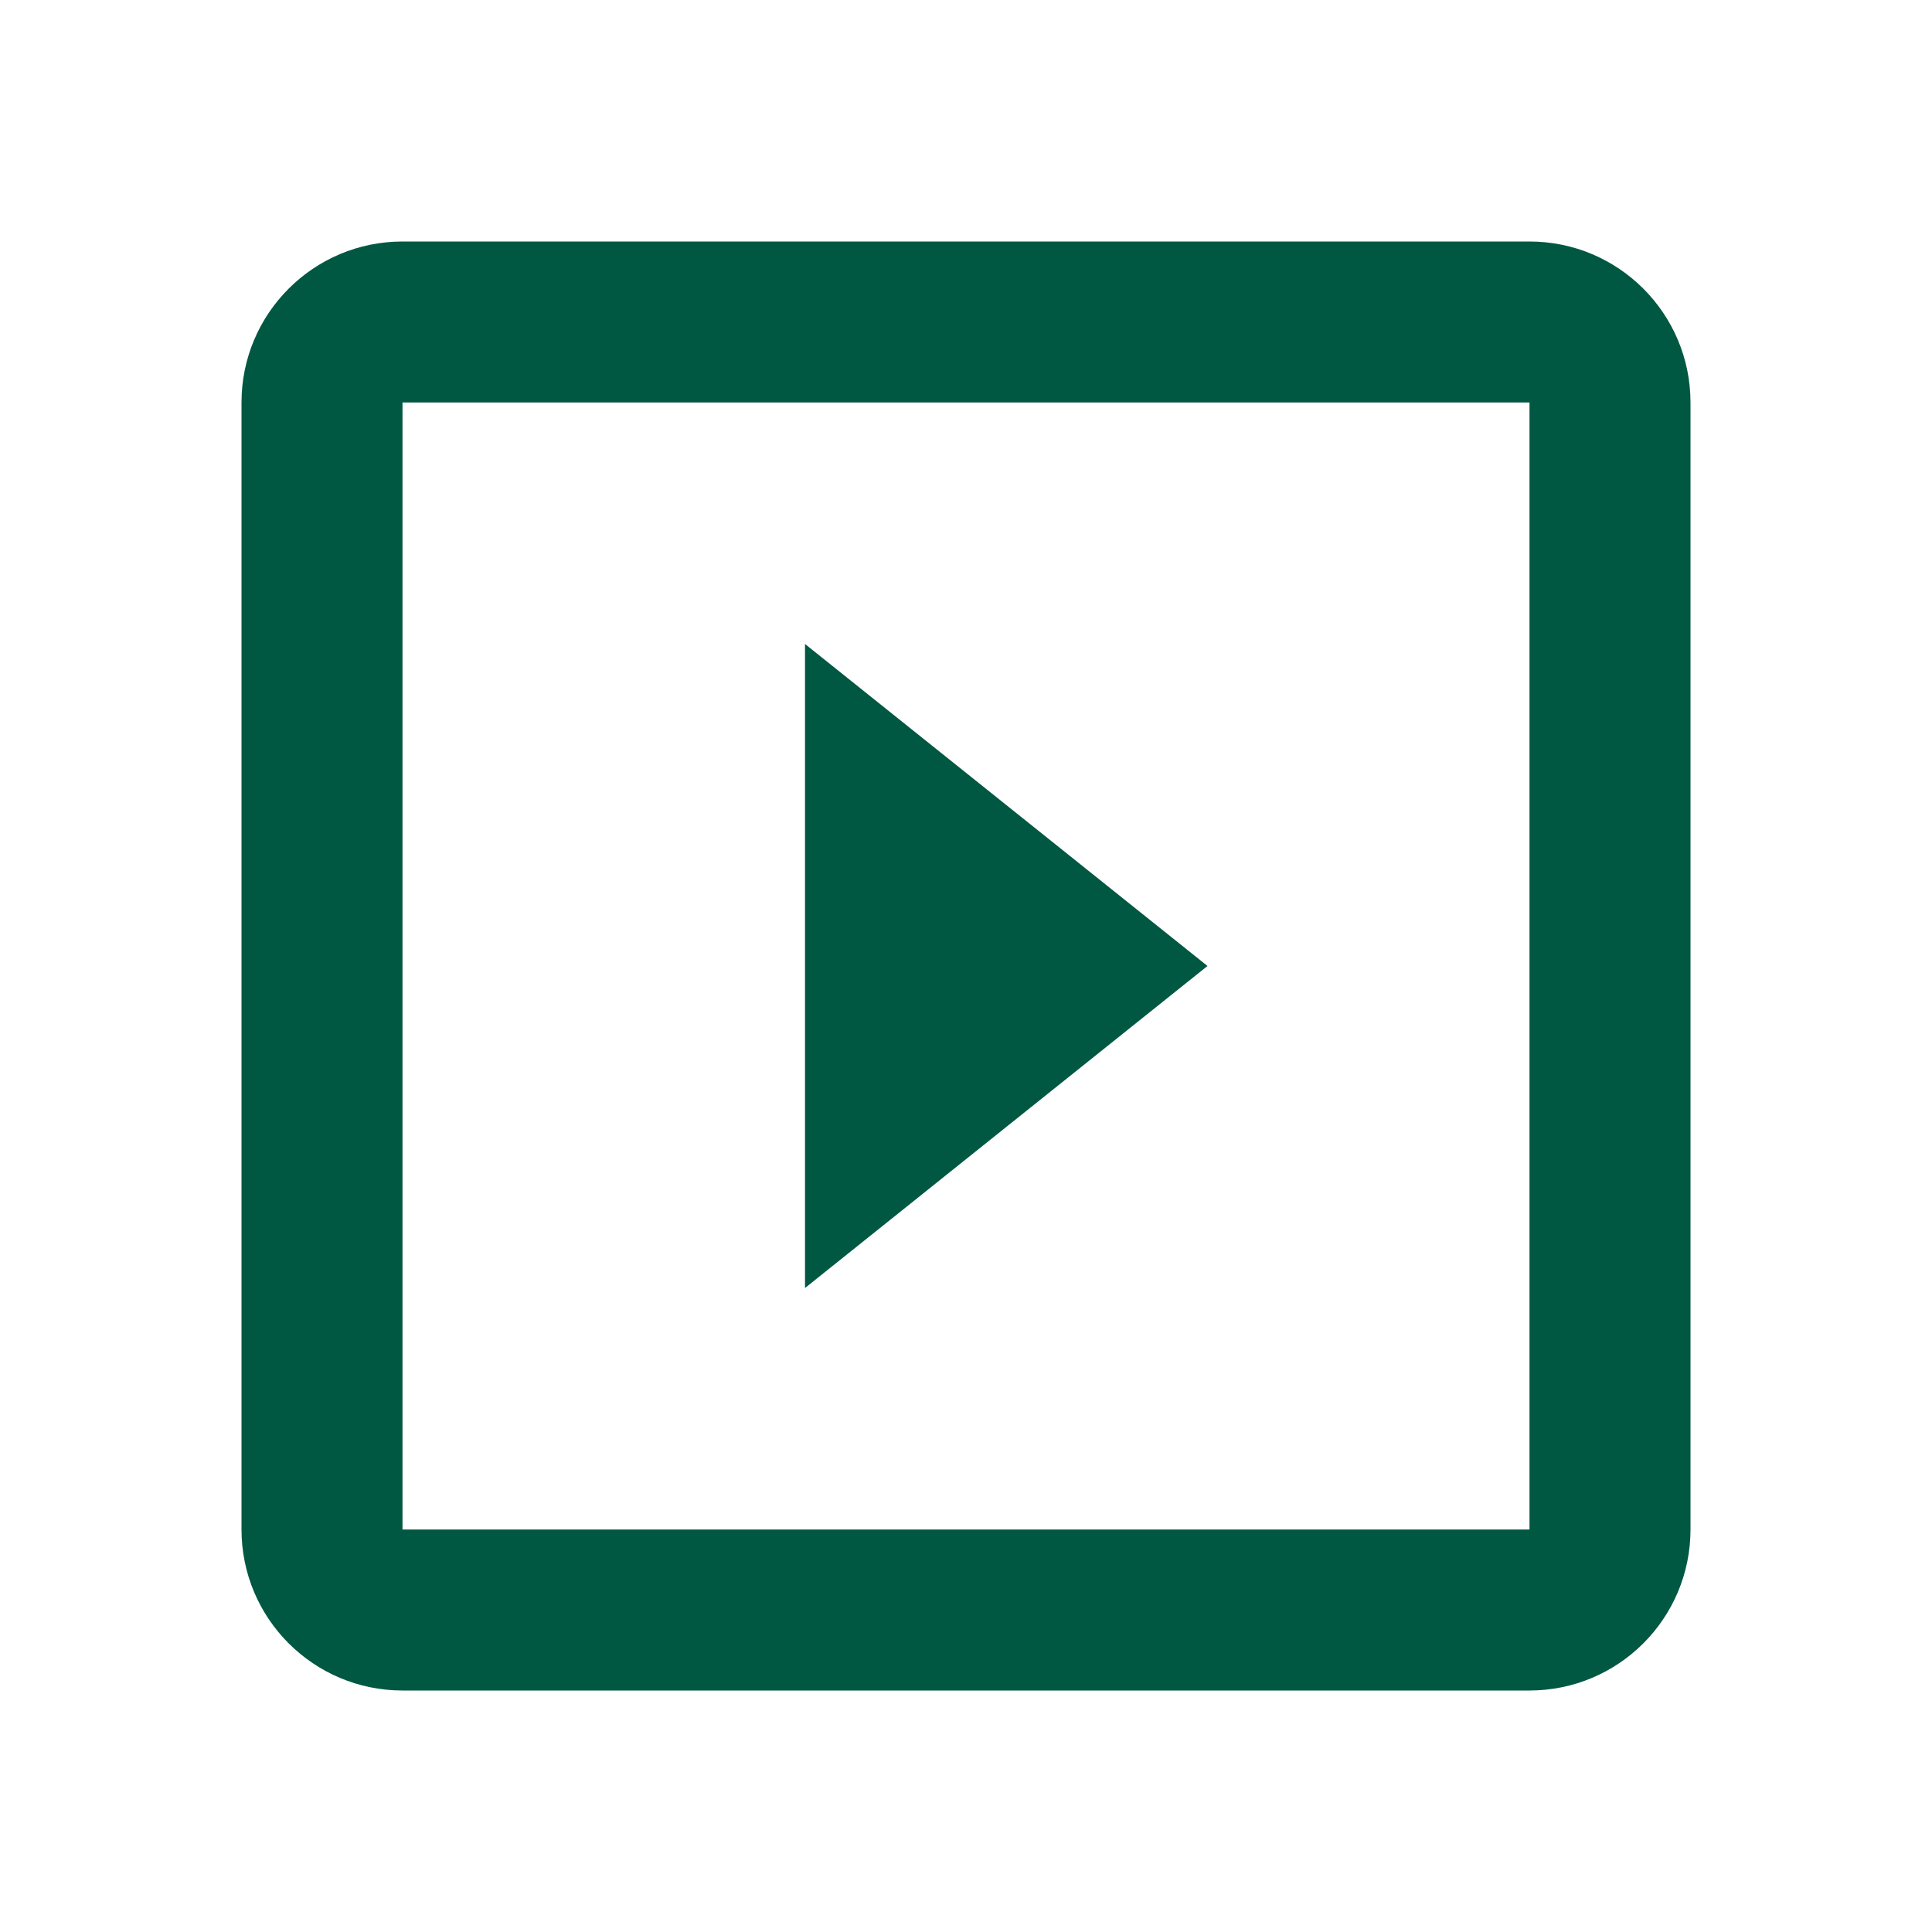
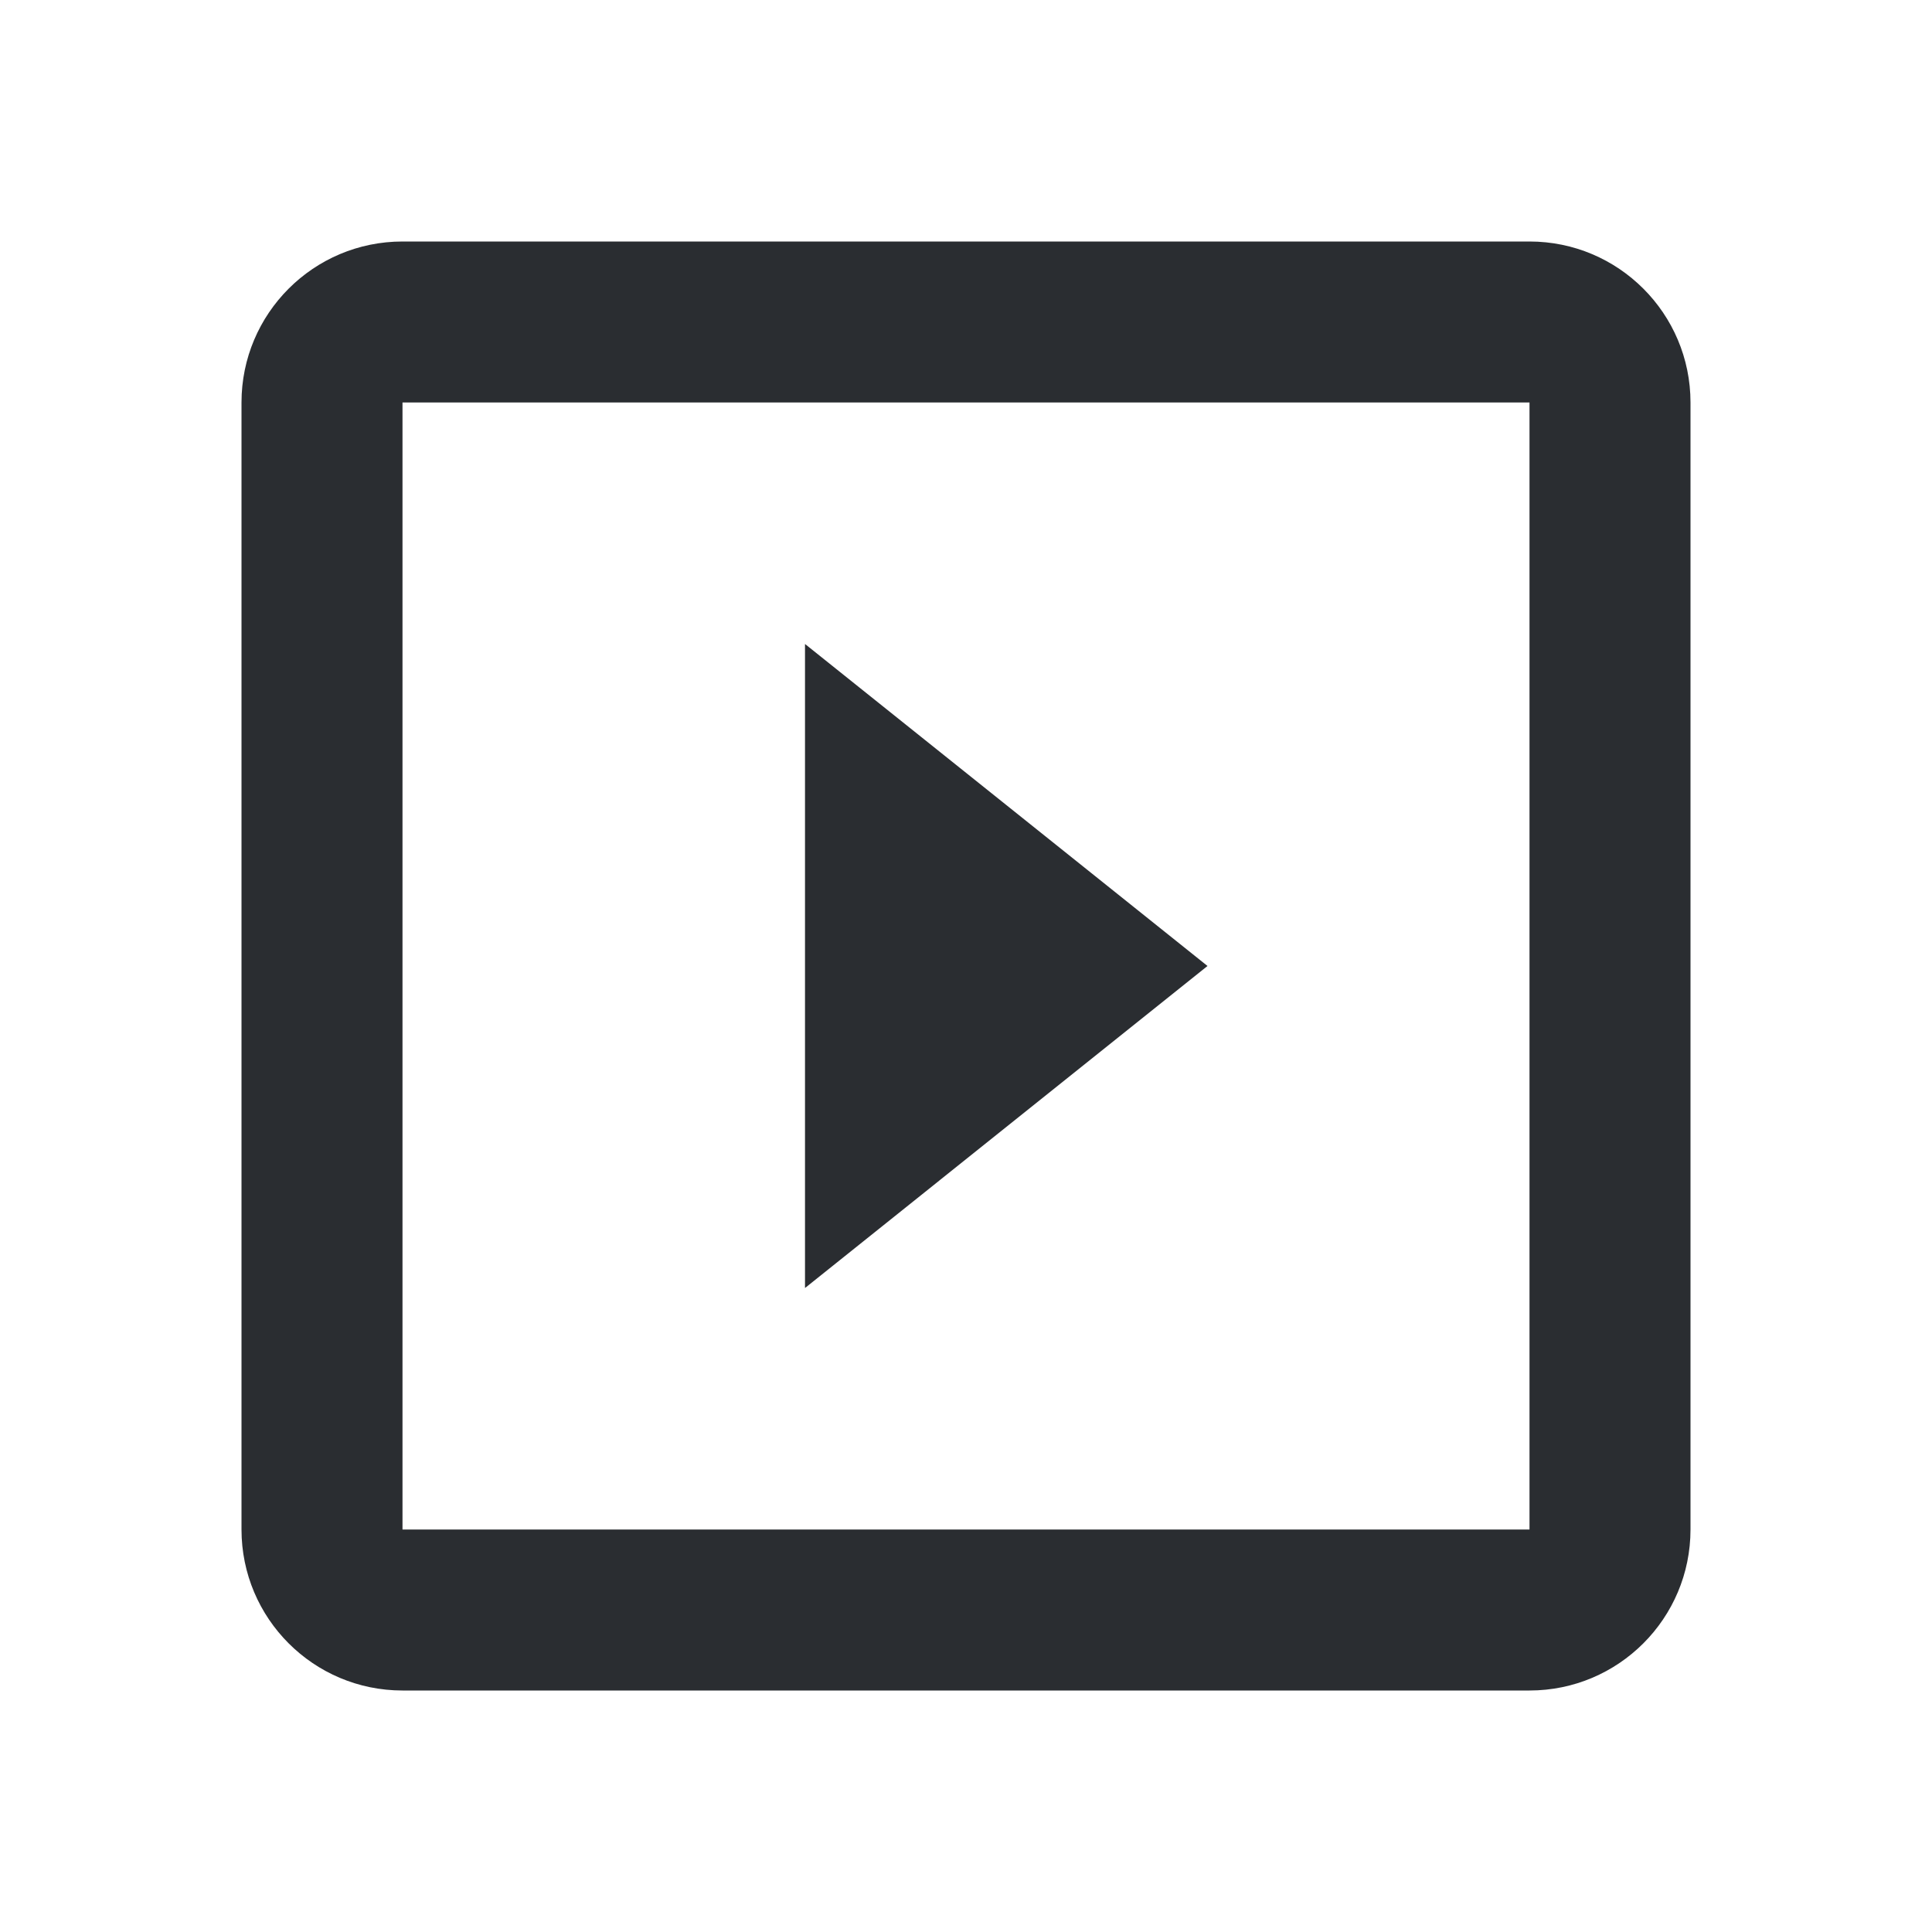
<svg xmlns="http://www.w3.org/2000/svg" width="24" height="24" viewBox="0 0 24 24">
-   <path fill="#005842" d="M19 19H5V5h14m0-2H5a2 2 0 0 0-2 2v14a2 2 0 0 0 2 2h14a2 2 0 0 0 2-2V5a2 2 0 0 0-2-2m-9 5v8l5-4z" />
+   <path fill="#2A2D31" d="M19 19H5V5h14m0-2H5a2 2 0 0 0-2 2v14a2 2 0 0 0 2 2h14a2 2 0 0 0 2-2V5a2 2 0 0 0-2-2m-9 5v8l5-4z" />
</svg>
